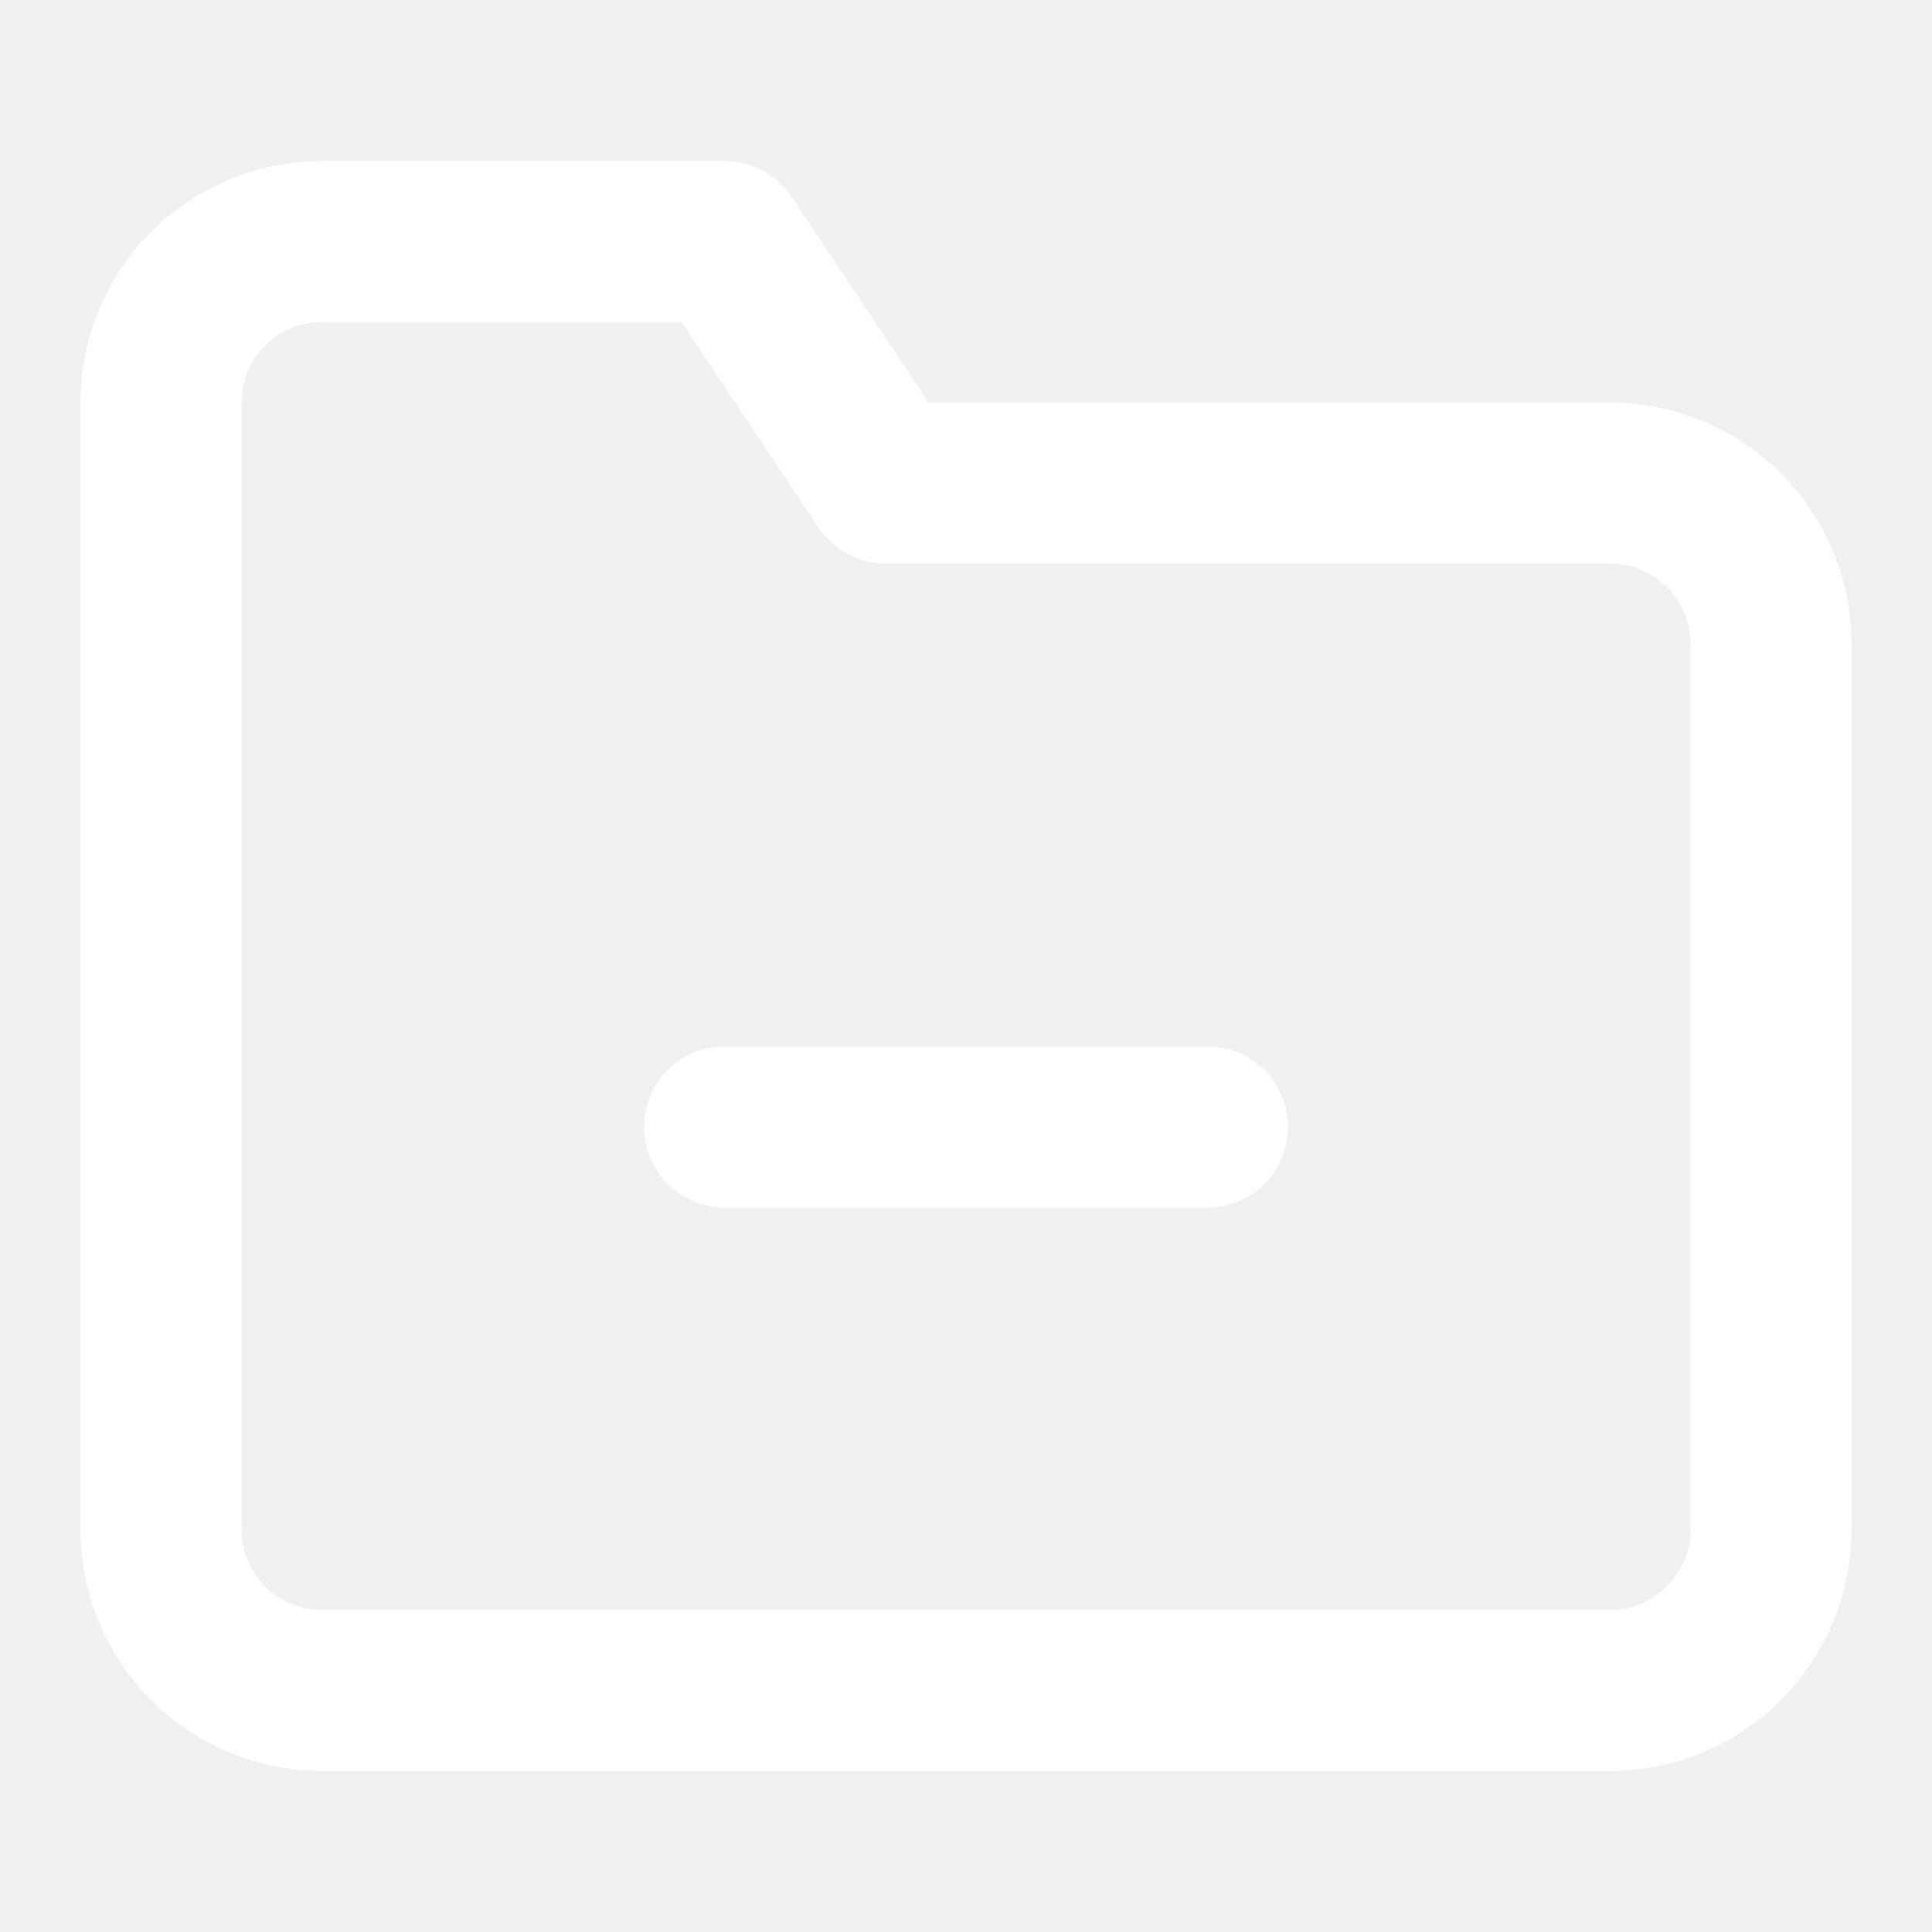
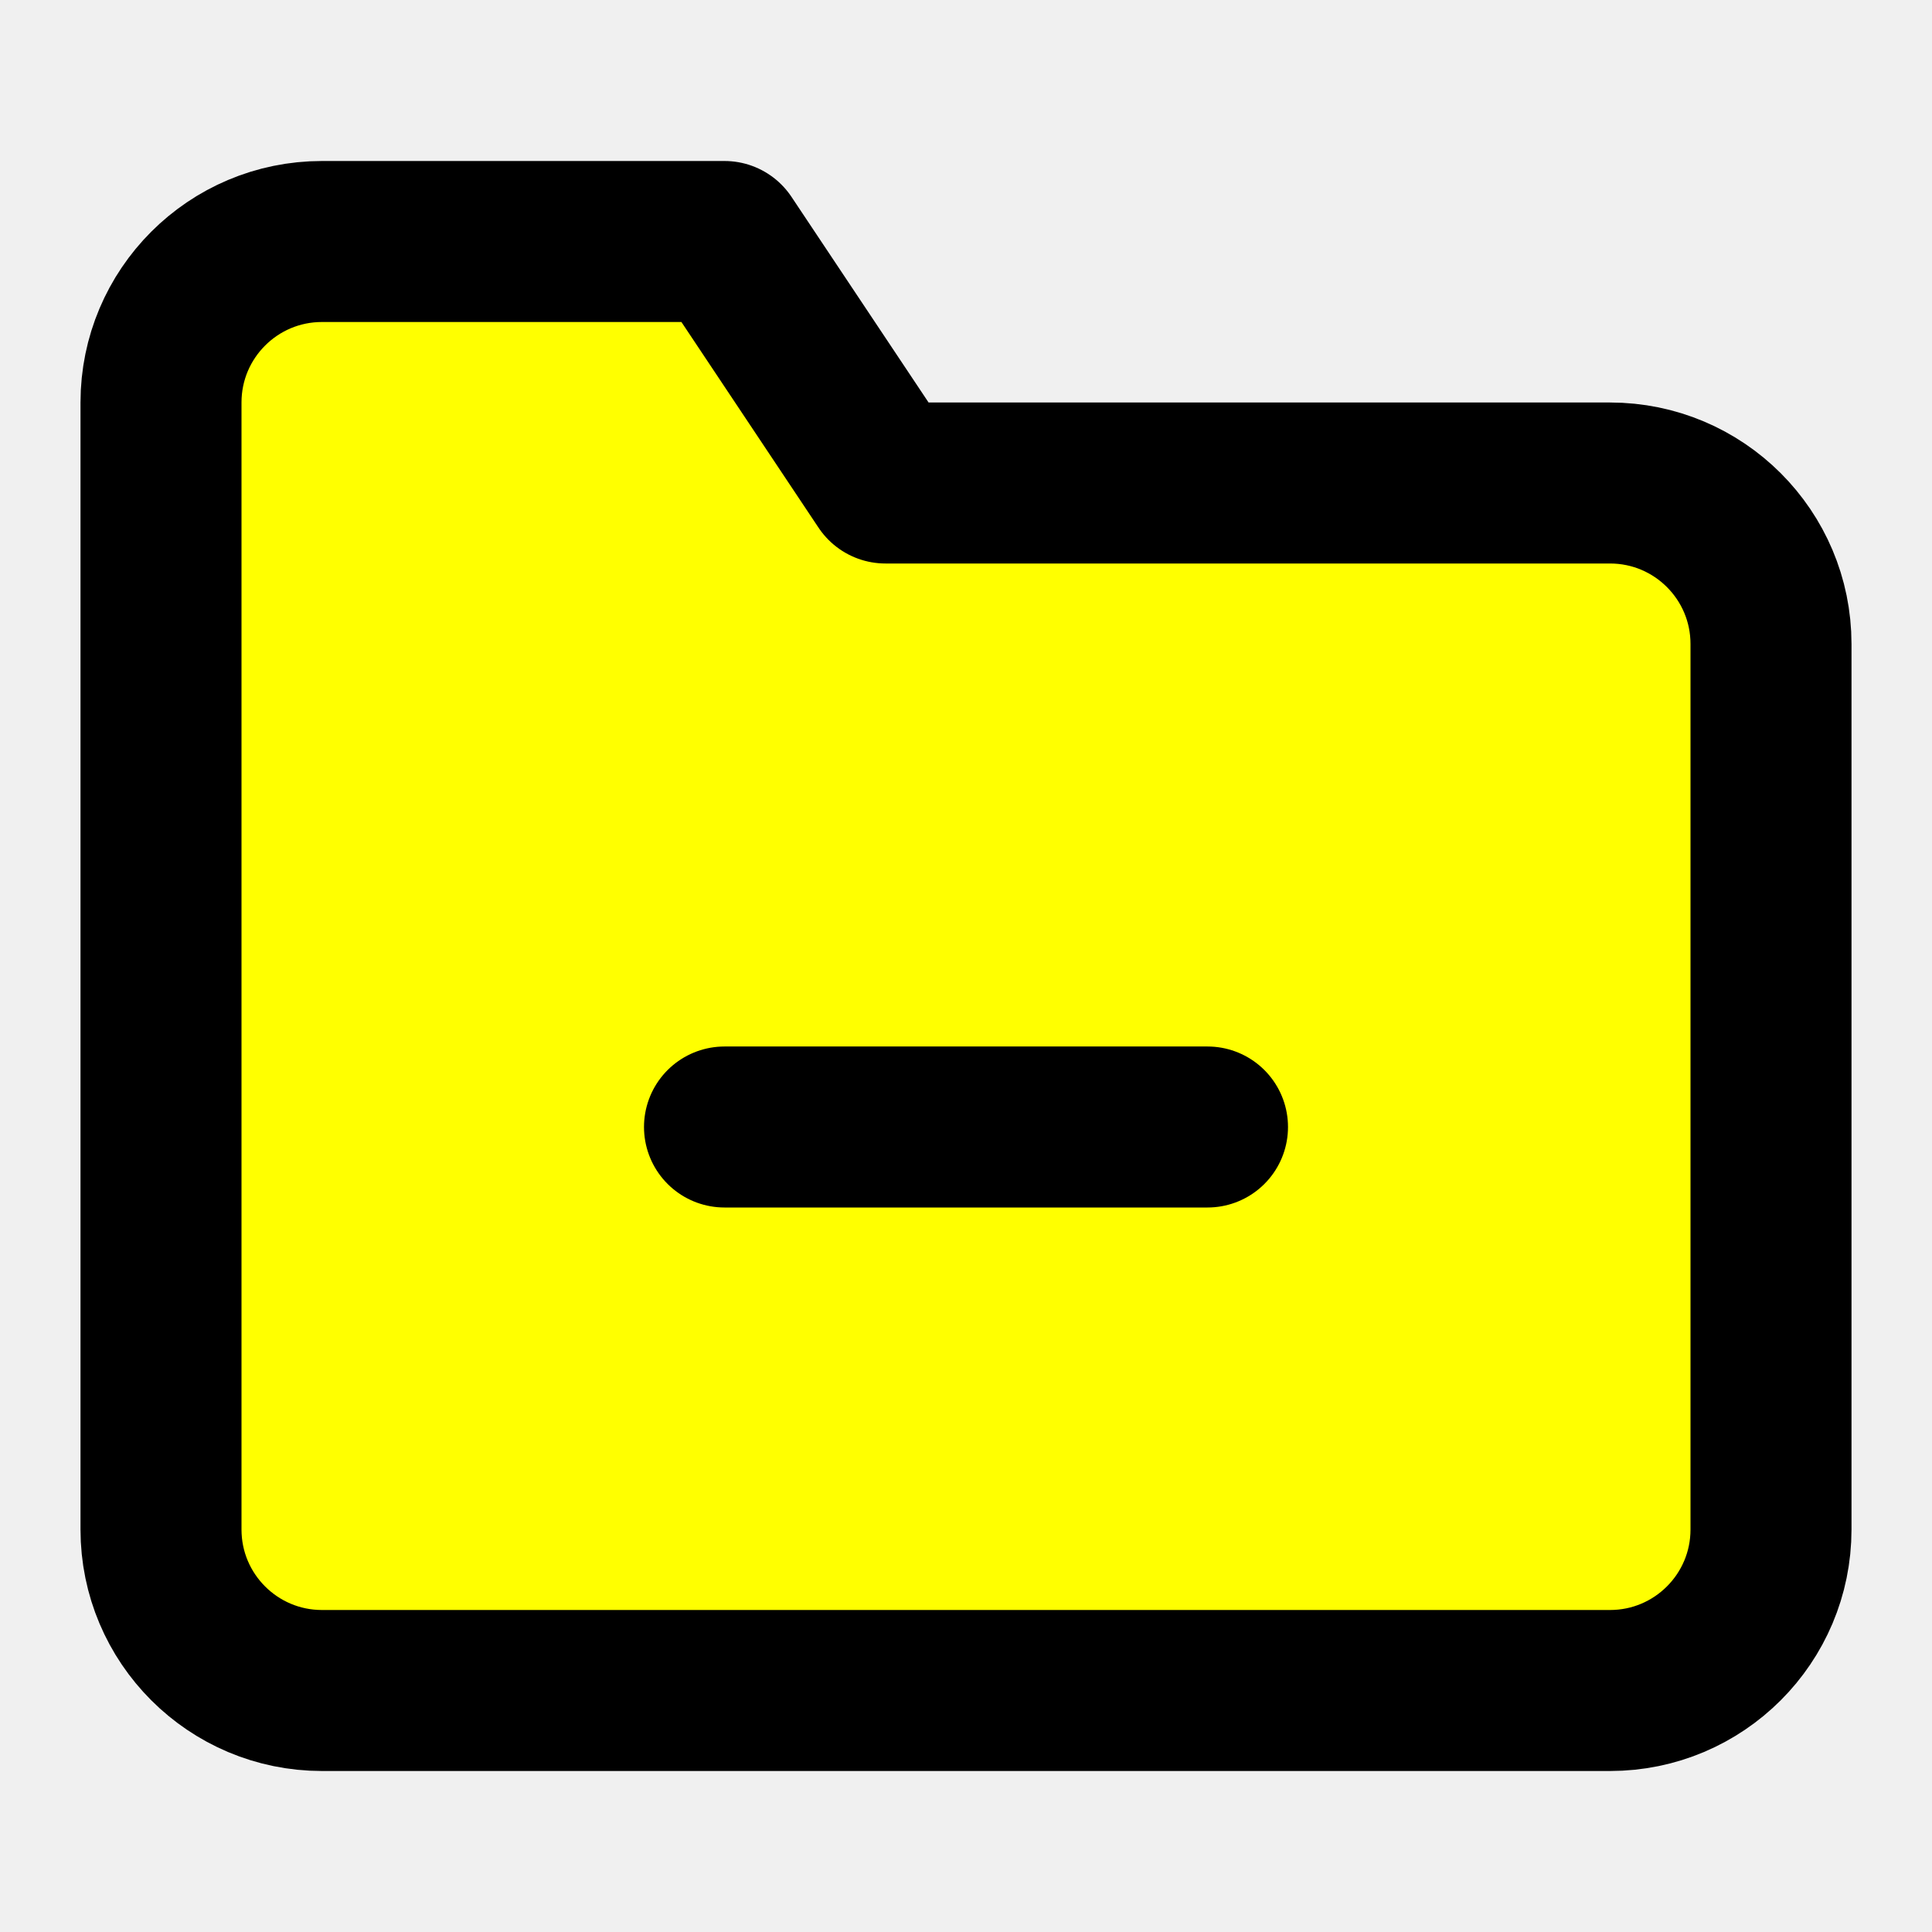
- <svg xmlns="http://www.w3.org/2000/svg" width="24" height="24" viewBox="0 0 24 24" fill="none" stroke="white" stroke-width="2" stroke-linecap="round" stroke-linejoin="round" class="feather feather-folder-minus">
+ <svg xmlns="http://www.w3.org/2000/svg" width="24" height="24" viewBox="0 0 24 24" fill="yellow" stroke="black" stroke-width="2" stroke-linecap="round" stroke-linejoin="round">
  <path d="M22 19a2 2 0 0 1-2 2H4a2 2 0 0 1-2-2V5a2 2 0 0 1 2-2h5l2 3h9a2 2 0 0 1 2 2z" />
  <line x1="9" y1="14" x2="15" y2="14" />
</svg>
